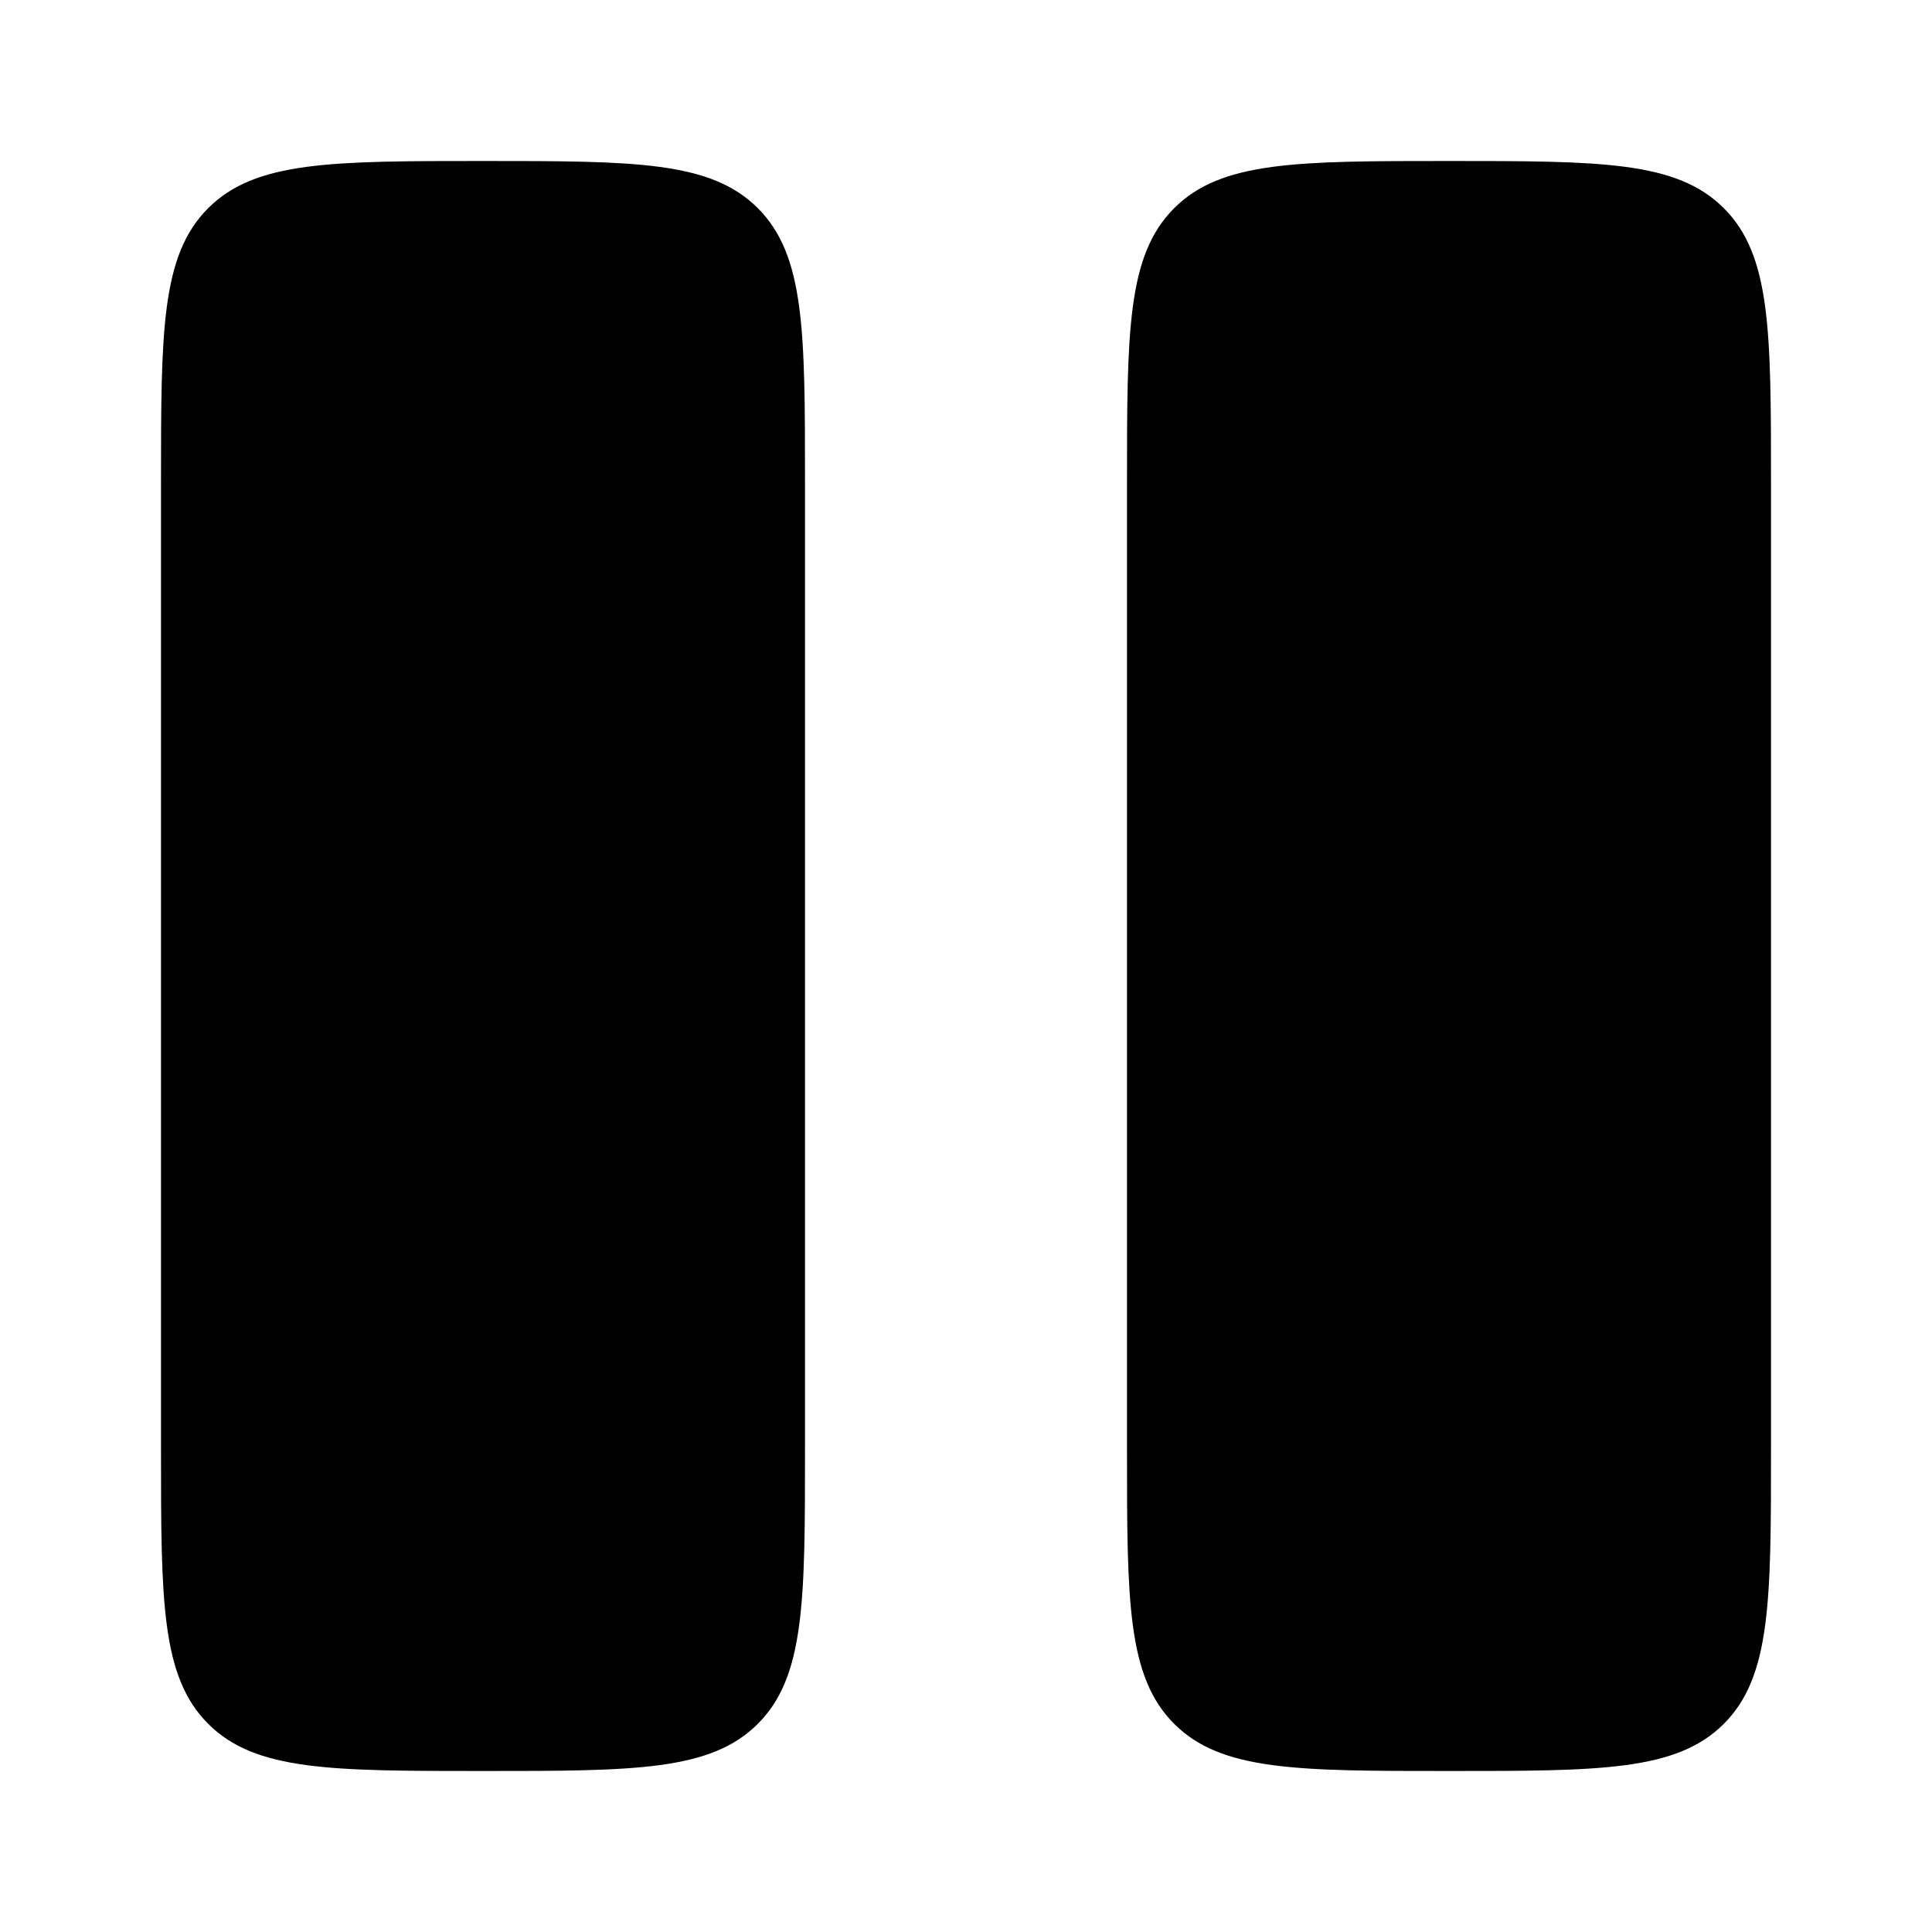
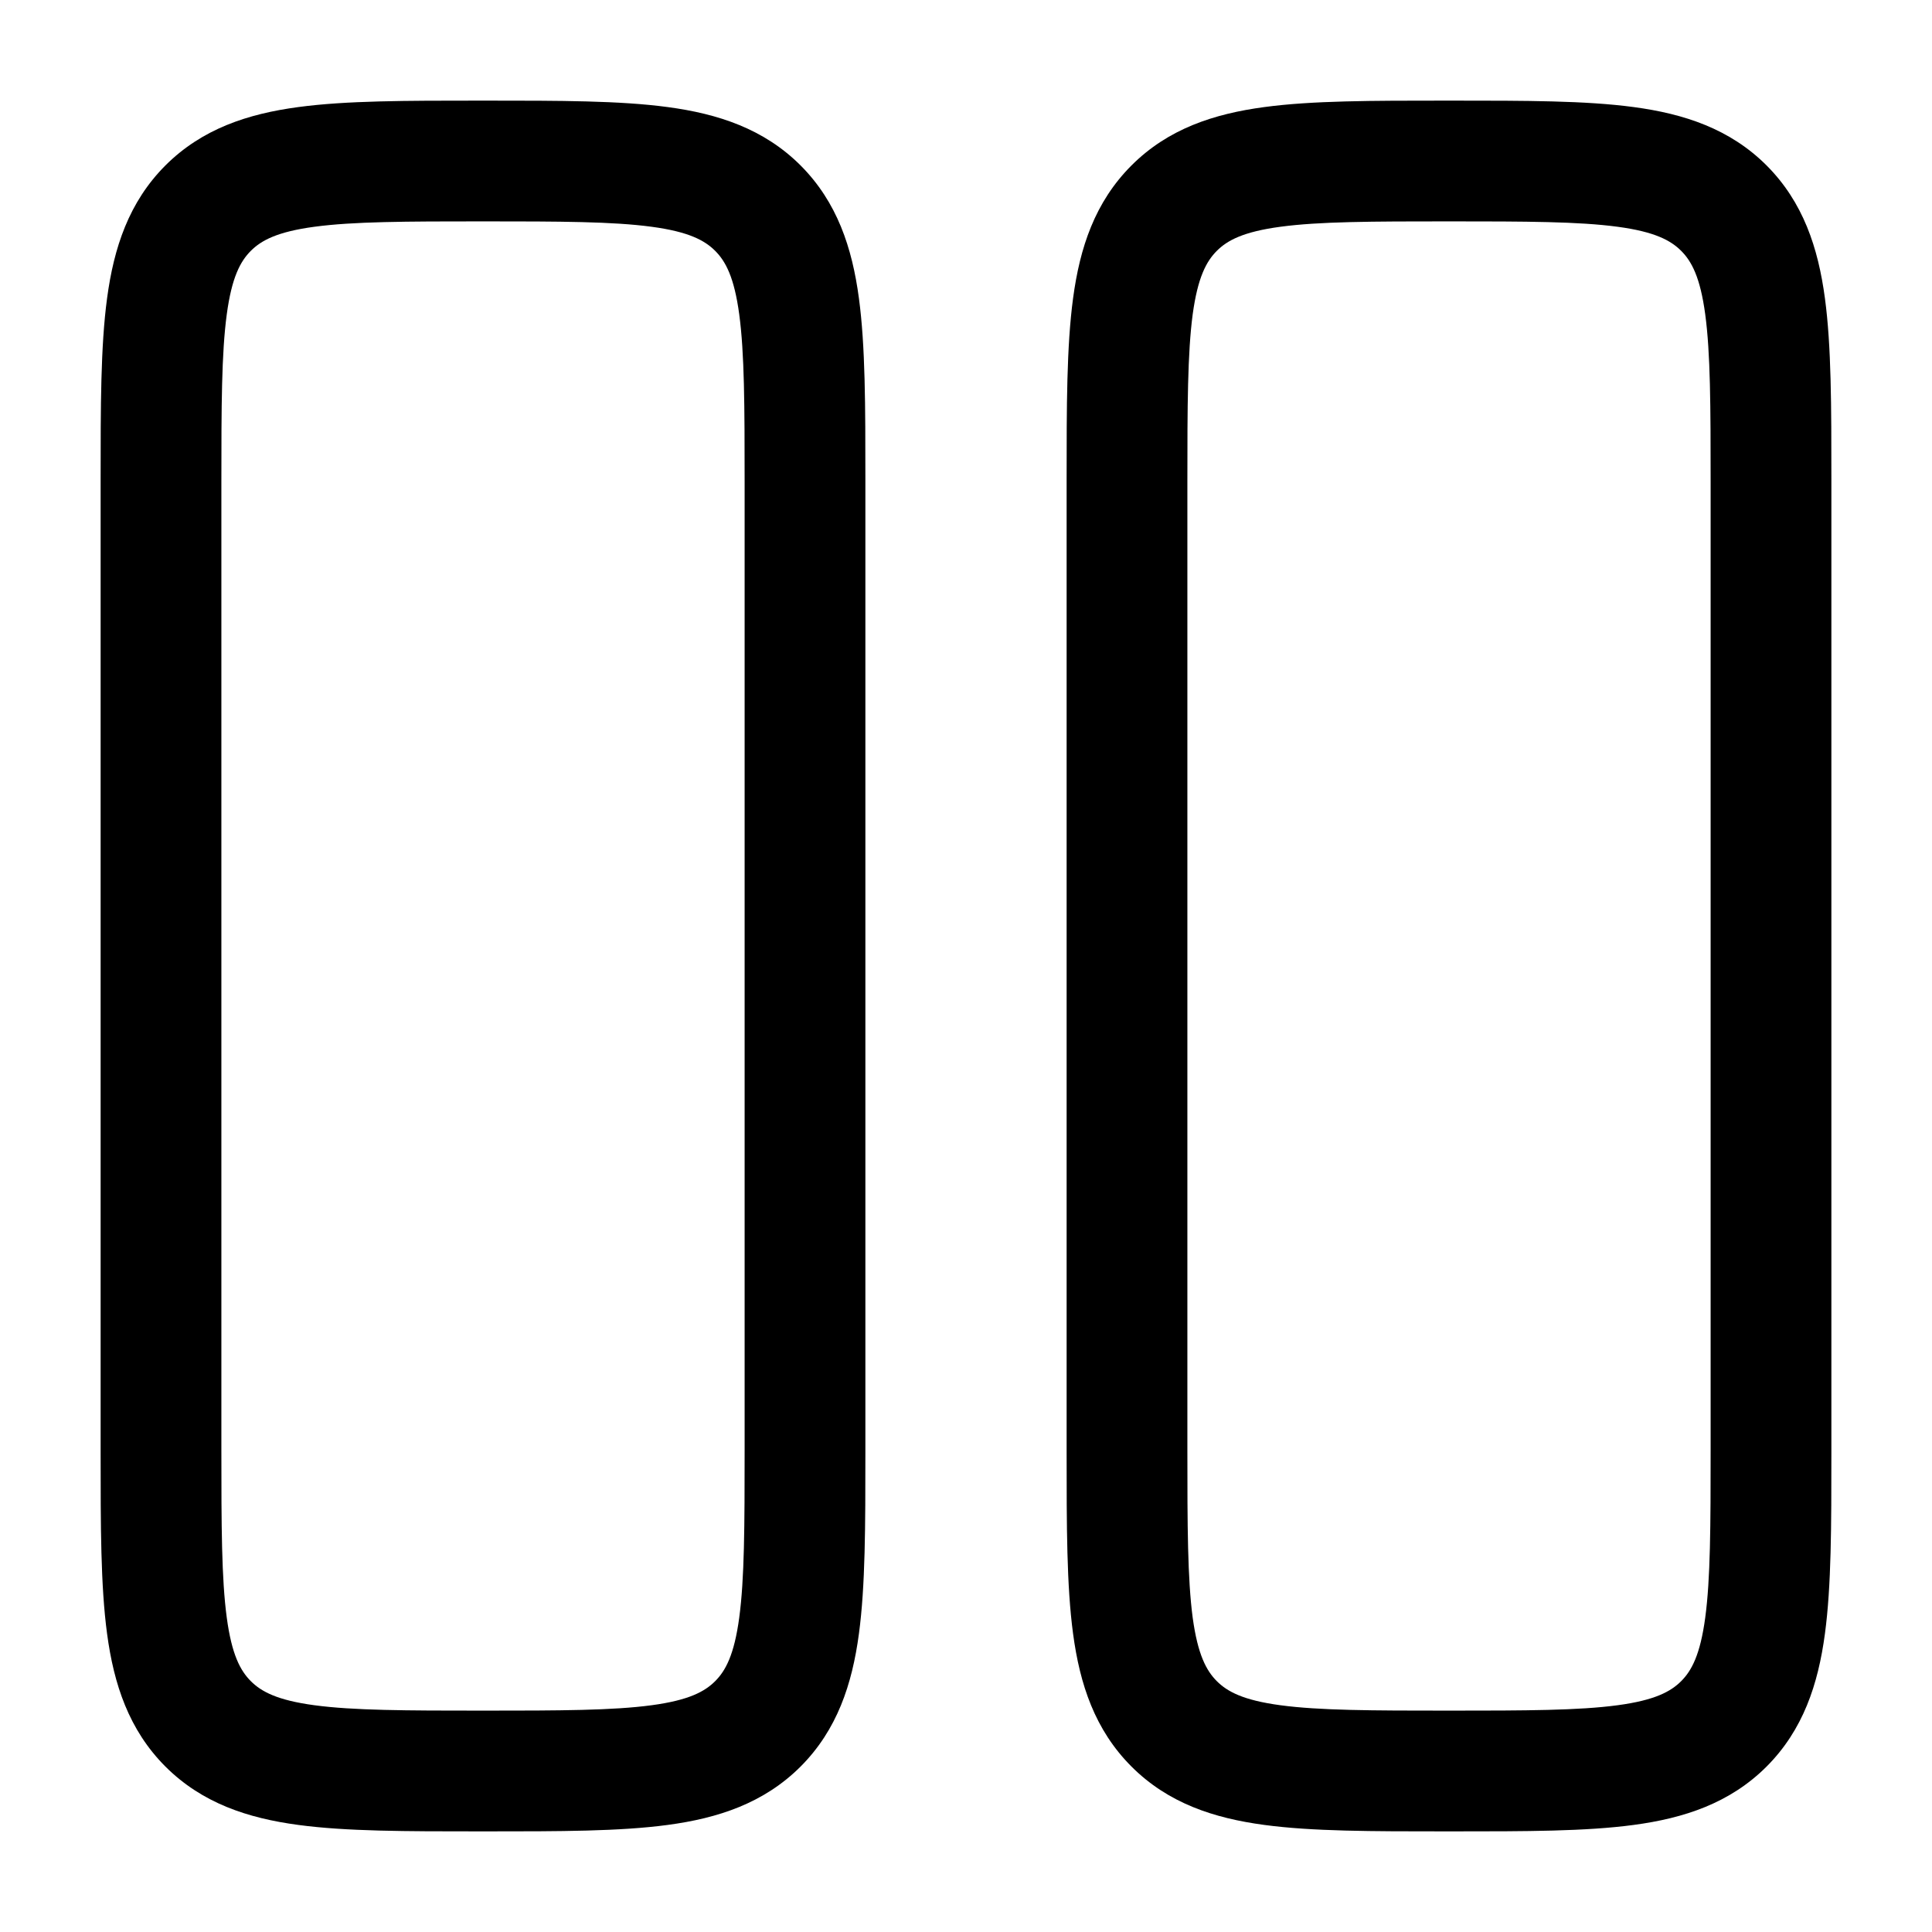
<svg xmlns="http://www.w3.org/2000/svg" width="64" height="64" viewBox="0 0 24 24" fill="none">
-   <path d="M2 6C2 4.114 2 3.172 2.586 2.586C3.172 2 4.114 2 6 2C7.886 2 8.828 2 9.414 2.586C10 3.172 10 4.114 10 6V18C10 19.886 10 20.828 9.414 21.414C8.828 22 7.886 22 6 22C4.114 22 3.172 22 2.586 21.414C2 20.828 2 19.886 2 18V6Z" fill="currentColor" />
-   <path d="M14 6C14 4.114 14 3.172 14.586 2.586C15.172 2 16.114 2 18 2C19.886 2 20.828 2 21.414 2.586C22 3.172 22 4.114 22 6V18C22 19.886 22 20.828 21.414 21.414C20.828 22 19.886 22 18 22C16.114 22 15.172 22 14.586 21.414C14 20.828 14 19.886 14 18V6Z" fill="currentColor" />
+   <path fill-rule="evenodd" clip-rule="evenodd" d="M5.948 1.25H6.052C6.95 1.25 7.7 1.25 8.294 1.33C8.922 1.414 9.489 1.6 9.945 2.055C10.4 2.511 10.586 3.078 10.67 3.706C10.75 4.3 10.75 5.05 10.75 5.948V18.052C10.75 18.951 10.75 19.7 10.67 20.294C10.586 20.922 10.4 21.489 9.945 21.945C9.489 22.4 8.922 22.586 8.294 22.67C7.7 22.75 6.95 22.75 6.052 22.75H5.948C5.05 22.75 4.3 22.75 3.706 22.67C3.078 22.586 2.511 22.4 2.055 21.945C1.6 21.489 1.414 20.922 1.33 20.294C1.25 19.7 1.25 18.951 1.25 18.052V5.948C1.25 5.05 1.25 4.3 1.33 3.706C1.414 3.078 1.6 2.511 2.055 2.055C2.511 1.6 3.078 1.414 3.706 1.33C4.3 1.25 5.05 1.25 5.948 1.25ZM3.905 2.817C3.444 2.879 3.246 2.986 3.116 3.116C2.986 3.246 2.879 3.444 2.817 3.905C2.752 4.388 2.75 5.036 2.75 6V18C2.75 18.964 2.752 19.612 2.817 20.095C2.879 20.556 2.986 20.754 3.116 20.884C3.246 21.014 3.444 21.121 3.905 21.183C4.388 21.248 5.036 21.25 6 21.25C6.964 21.25 7.612 21.248 8.095 21.183C8.556 21.121 8.754 21.014 8.884 20.884C9.014 20.754 9.121 20.556 9.183 20.095C9.248 19.612 9.25 18.964 9.25 18V6C9.25 5.036 9.248 4.388 9.183 3.905C9.121 3.444 9.014 3.246 8.884 3.116C8.754 2.986 8.556 2.879 8.095 2.817C7.612 2.752 6.964 2.75 6 2.75C5.036 2.75 4.388 2.752 3.905 2.817ZM17.948 1.25H18.052C18.951 1.25 19.7 1.25 20.294 1.33C20.922 1.414 21.489 1.6 21.945 2.055C22.4 2.511 22.586 3.078 22.67 3.706C22.75 4.3 22.75 5.05 22.75 5.948V18.052C22.75 18.951 22.75 19.7 22.67 20.294C22.586 20.922 22.4 21.489 21.945 21.945C21.489 22.4 20.922 22.586 20.294 22.67C19.7 22.75 18.951 22.75 18.052 22.75H17.948C17.049 22.75 16.3 22.75 15.706 22.67C15.078 22.586 14.511 22.4 14.056 21.945C13.6 21.489 13.414 20.922 13.33 20.294C13.25 19.7 13.25 18.951 13.25 18.052V5.948C13.25 5.05 13.25 4.3 13.33 3.706C13.414 3.078 13.6 2.511 14.056 2.055C14.511 1.6 15.078 1.414 15.706 1.33C16.3 1.25 17.049 1.25 17.948 1.25ZM15.905 2.817C15.444 2.879 15.246 2.986 15.116 3.116C14.986 3.246 14.879 3.444 14.816 3.905C14.752 4.388 14.75 5.036 14.75 6V18C14.75 18.964 14.752 19.612 14.816 20.095C14.879 20.556 14.986 20.754 15.116 20.884C15.246 21.014 15.444 21.121 15.905 21.183C16.388 21.248 17.036 21.25 18 21.25C18.964 21.25 19.612 21.248 20.095 21.183C20.556 21.121 20.754 21.014 20.884 20.884C21.014 20.754 21.121 20.556 21.183 20.095C21.248 19.612 21.25 18.964 21.25 18V6C21.25 5.036 21.248 4.388 21.183 3.905C21.121 3.444 21.014 3.246 20.884 3.116C20.754 2.986 20.556 2.879 20.095 2.817C19.612 2.752 18.964 2.75 18 2.75C17.036 2.75 16.388 2.752 15.905 2.817Z" fill="currentColor" />
</svg>
